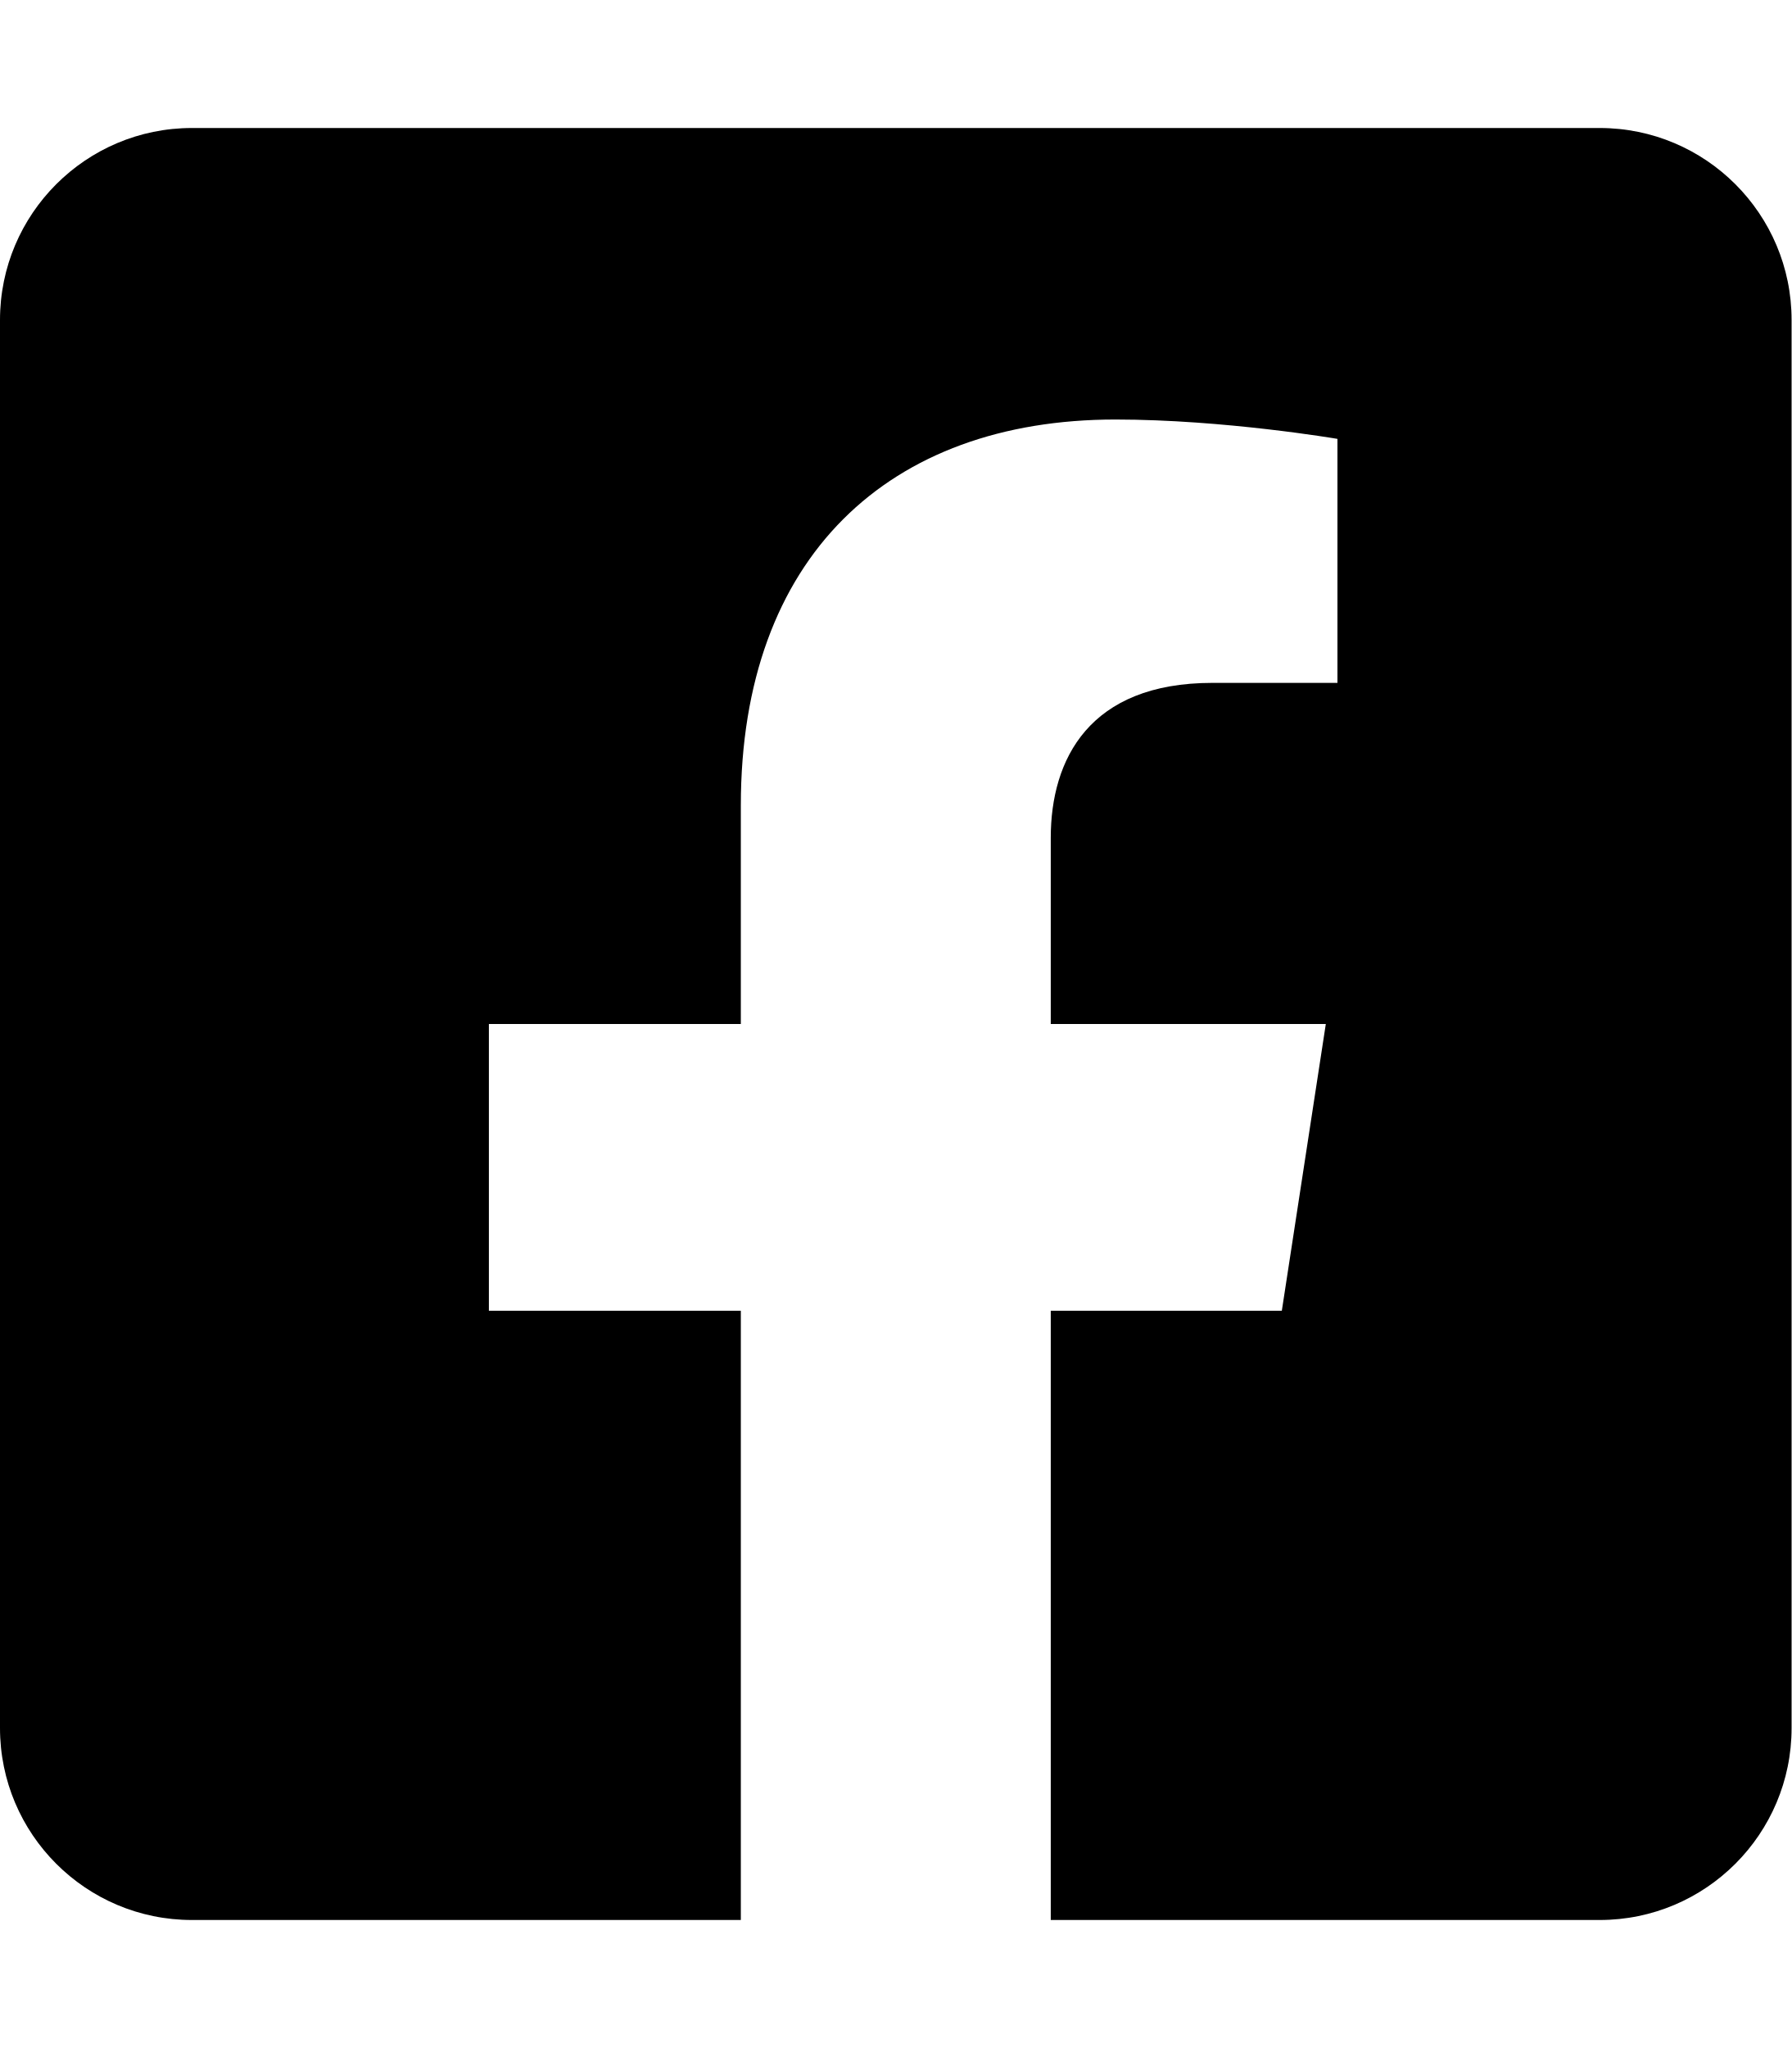
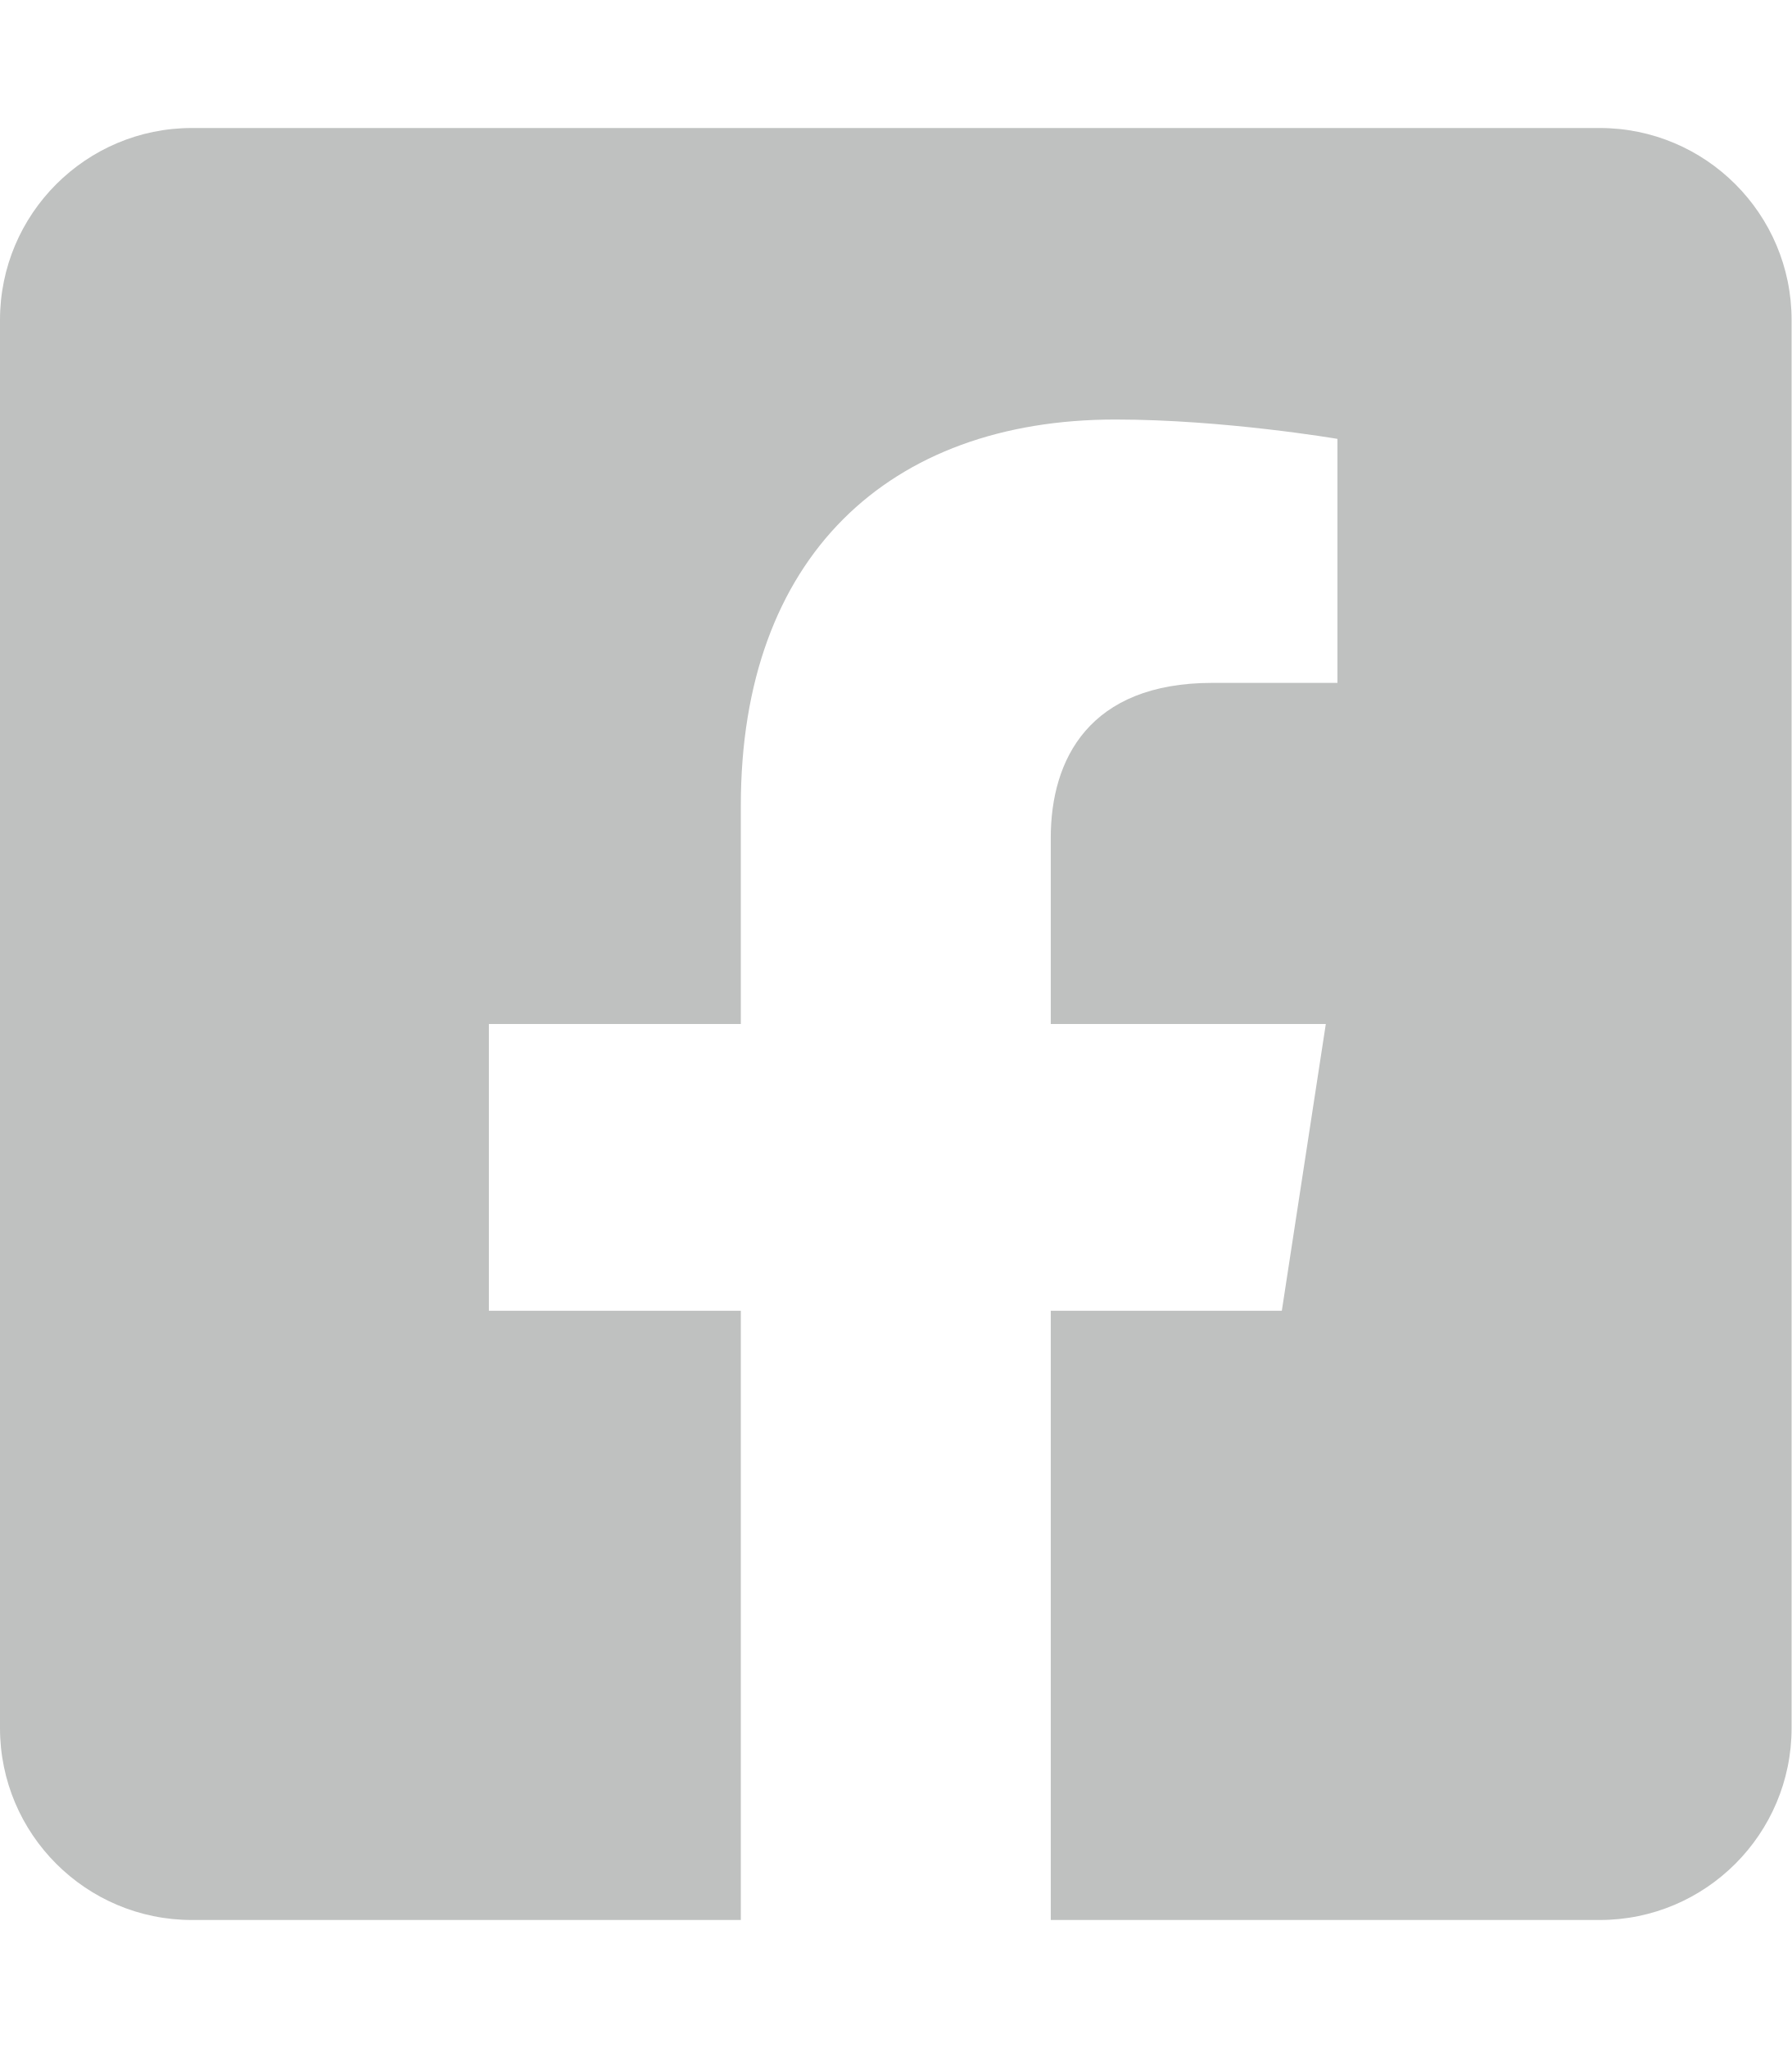
<svg xmlns="http://www.w3.org/2000/svg" aria-hidden="true" focusable="false" data-prefix="fab" data-icon="facebook-square" class="svg-inline--fa fa-facebook-square fa-w-14" role="img" viewBox="0 0 448 512">
-   <path fill="currentColor" d="M400 32H48A48 48 0 0 0 0 80v352a48 48 0 0 0 48 48h137.25V327.69h-63V256h63v-54.64c0-62.15 37-96.48 93.67-96.48 27.14 0 55.52 4.84 55.52 4.84v61h-31.27c-30.81 0-40.42 19.12-40.42 38.73V256h68.78l-11 71.69h-57.78V480H400a48 48 0 0 0 48-48V80a48 48 0 0 0-48-48z" />
+   <path fill="#bfc1c0" d="M400 32H48A48 48 0 0 0 0 80v352a48 48 0 0 0 48 48h137.25V327.69h-63V256h63v-54.64c0-62.15 37-96.48 93.67-96.48 27.14 0 55.52 4.84 55.52 4.84v61h-31.27c-30.81 0-40.42 19.12-40.42 38.73V256h68.78l-11 71.69h-57.78V480H400a48 48 0 0 0 48-48V80a48 48 0 0 0-48-48z" />
</svg>
